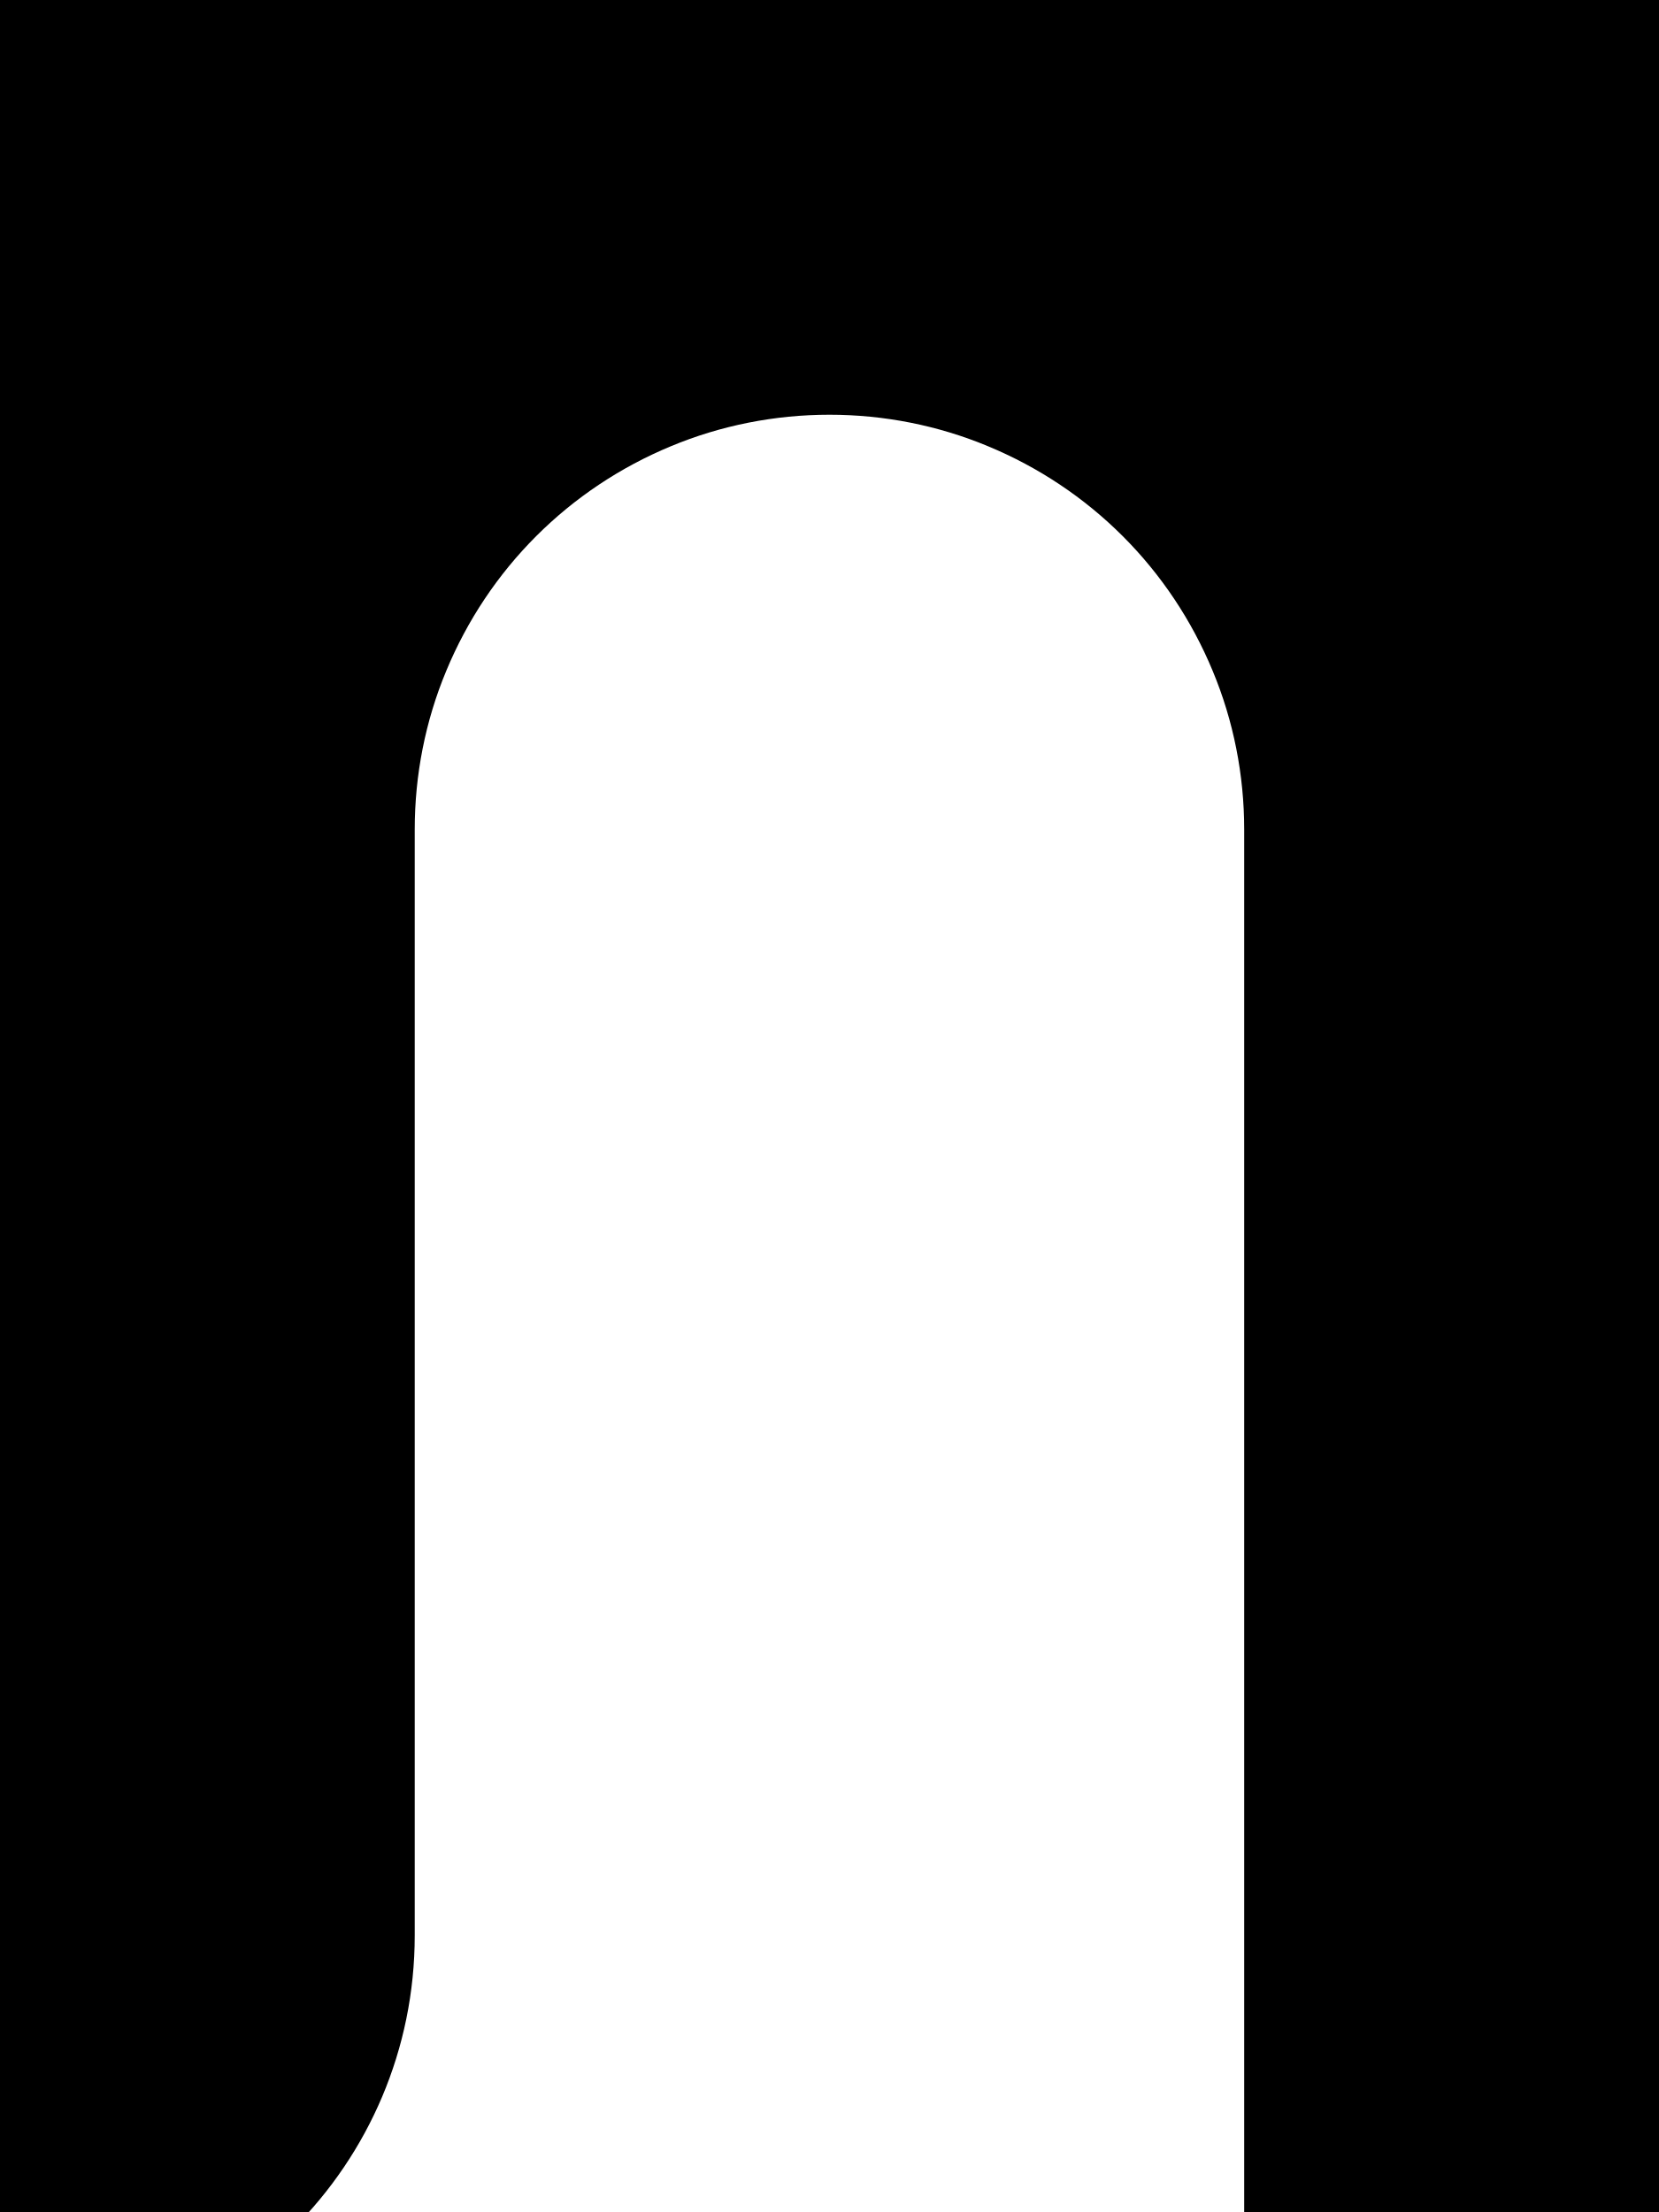
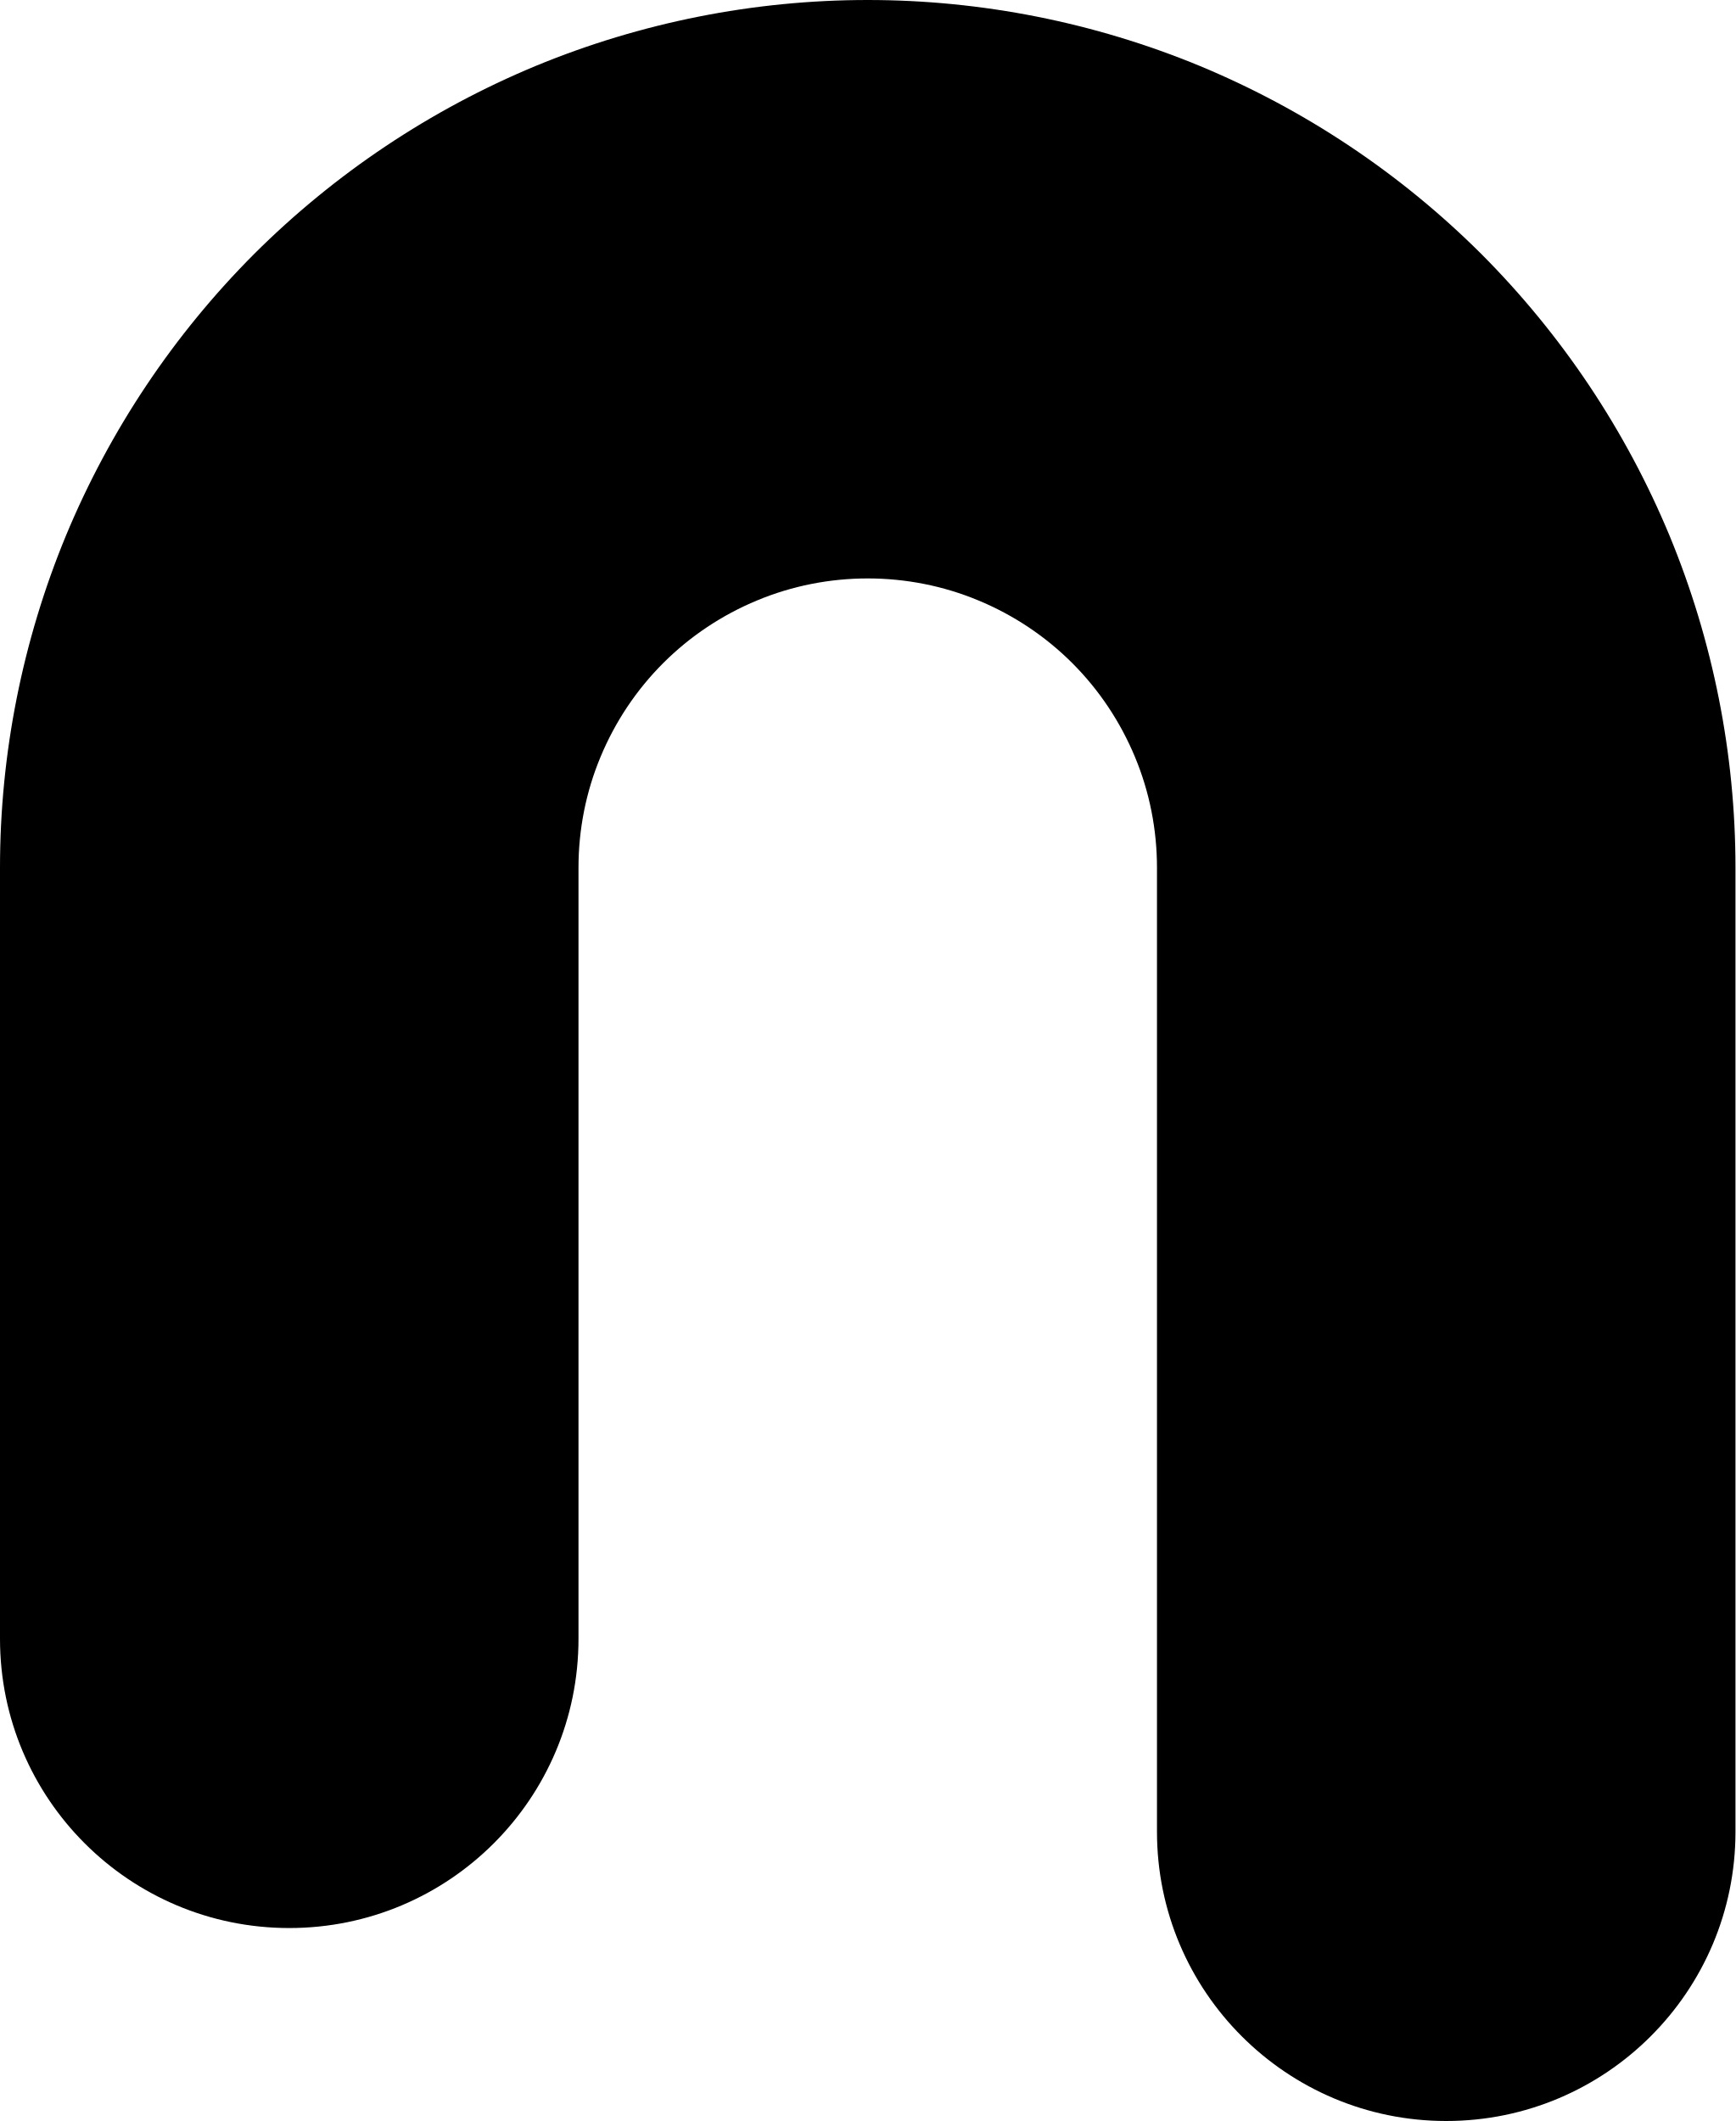
- <svg xmlns="http://www.w3.org/2000/svg" width="5" height="6.667" viewBox="0 0 5 6.667" fill="none">
+ <svg xmlns="http://www.w3.org/2000/svg" width="7.5" height="9.167" viewBox="-1.25 -1.25 7.5 9.167" fill="none">
  <path d="M -1.25 5.833 C -1.25 6.524 -0.69 7.083 0 7.083 C 0.69 7.083 1.25 6.524 1.25 5.833 L -1.25 5.833 Z M 0 2.5 L 1.25 2.5 L 1.25 2.5 L 0 2.5 Z M 2.5 0 L 2.5 -1.25 L 2.5 0 Z M 5 2.5 L 3.75 2.5 L 3.75 2.5 L 5 2.5 Z M 3.75 6.667 C 3.75 7.357 4.31 7.917 5 7.917 C 5.69 7.917 6.25 7.357 6.25 6.667 L 3.75 6.667 Z M 1.25 5.833 L 1.25 2.5 L -1.25 2.5 L -1.25 5.833 L 1.25 5.833 Z M 1.25 2.5 C 1.25 2.336 1.282 2.173 1.345 2.022 L -0.965 1.065 C -1.153 1.52 -1.25 2.008 -1.25 2.5 L 1.25 2.5 Z M 1.345 2.022 C 1.408 1.87 1.5 1.732 1.616 1.616 L -0.152 -0.152 C -0.5 0.197 -0.776 0.61 -0.965 1.065 L 1.345 2.022 Z M 1.616 1.616 C 1.732 1.5 1.87 1.408 2.022 1.345 L 1.065 -0.965 C 0.61 -0.776 0.197 -0.5 -0.152 -0.152 L 1.616 1.616 Z M 2.022 1.345 C 2.173 1.282 2.336 1.25 2.5 1.25 L 2.5 -1.25 C 2.008 -1.25 1.52 -1.153 1.065 -0.965 L 2.022 1.345 Z M 2.5 1.25 C 2.664 1.25 2.827 1.282 2.978 1.345 L 3.935 -0.965 C 3.48 -1.153 2.992 -1.25 2.5 -1.25 L 2.5 1.25 Z M 2.978 1.345 C 3.13 1.408 3.268 1.5 3.384 1.616 L 5.152 -0.152 C 4.803 -0.5 4.39 -0.776 3.935 -0.965 L 2.978 1.345 Z M 3.384 1.616 C 3.5 1.732 3.592 1.87 3.655 2.022 L 5.965 1.065 C 5.776 0.61 5.5 0.197 5.152 -0.152 L 3.384 1.616 Z M 3.655 2.022 C 3.718 2.173 3.75 2.336 3.75 2.5 L 6.25 2.5 C 6.25 2.008 6.153 1.52 5.965 1.065 L 3.655 2.022 Z M 3.75 2.5 L 3.75 6.667 L 6.25 6.667 L 6.25 2.5 L 3.75 2.5 Z" fill="currentColor" fill-rule="nonzero" />
</svg>
